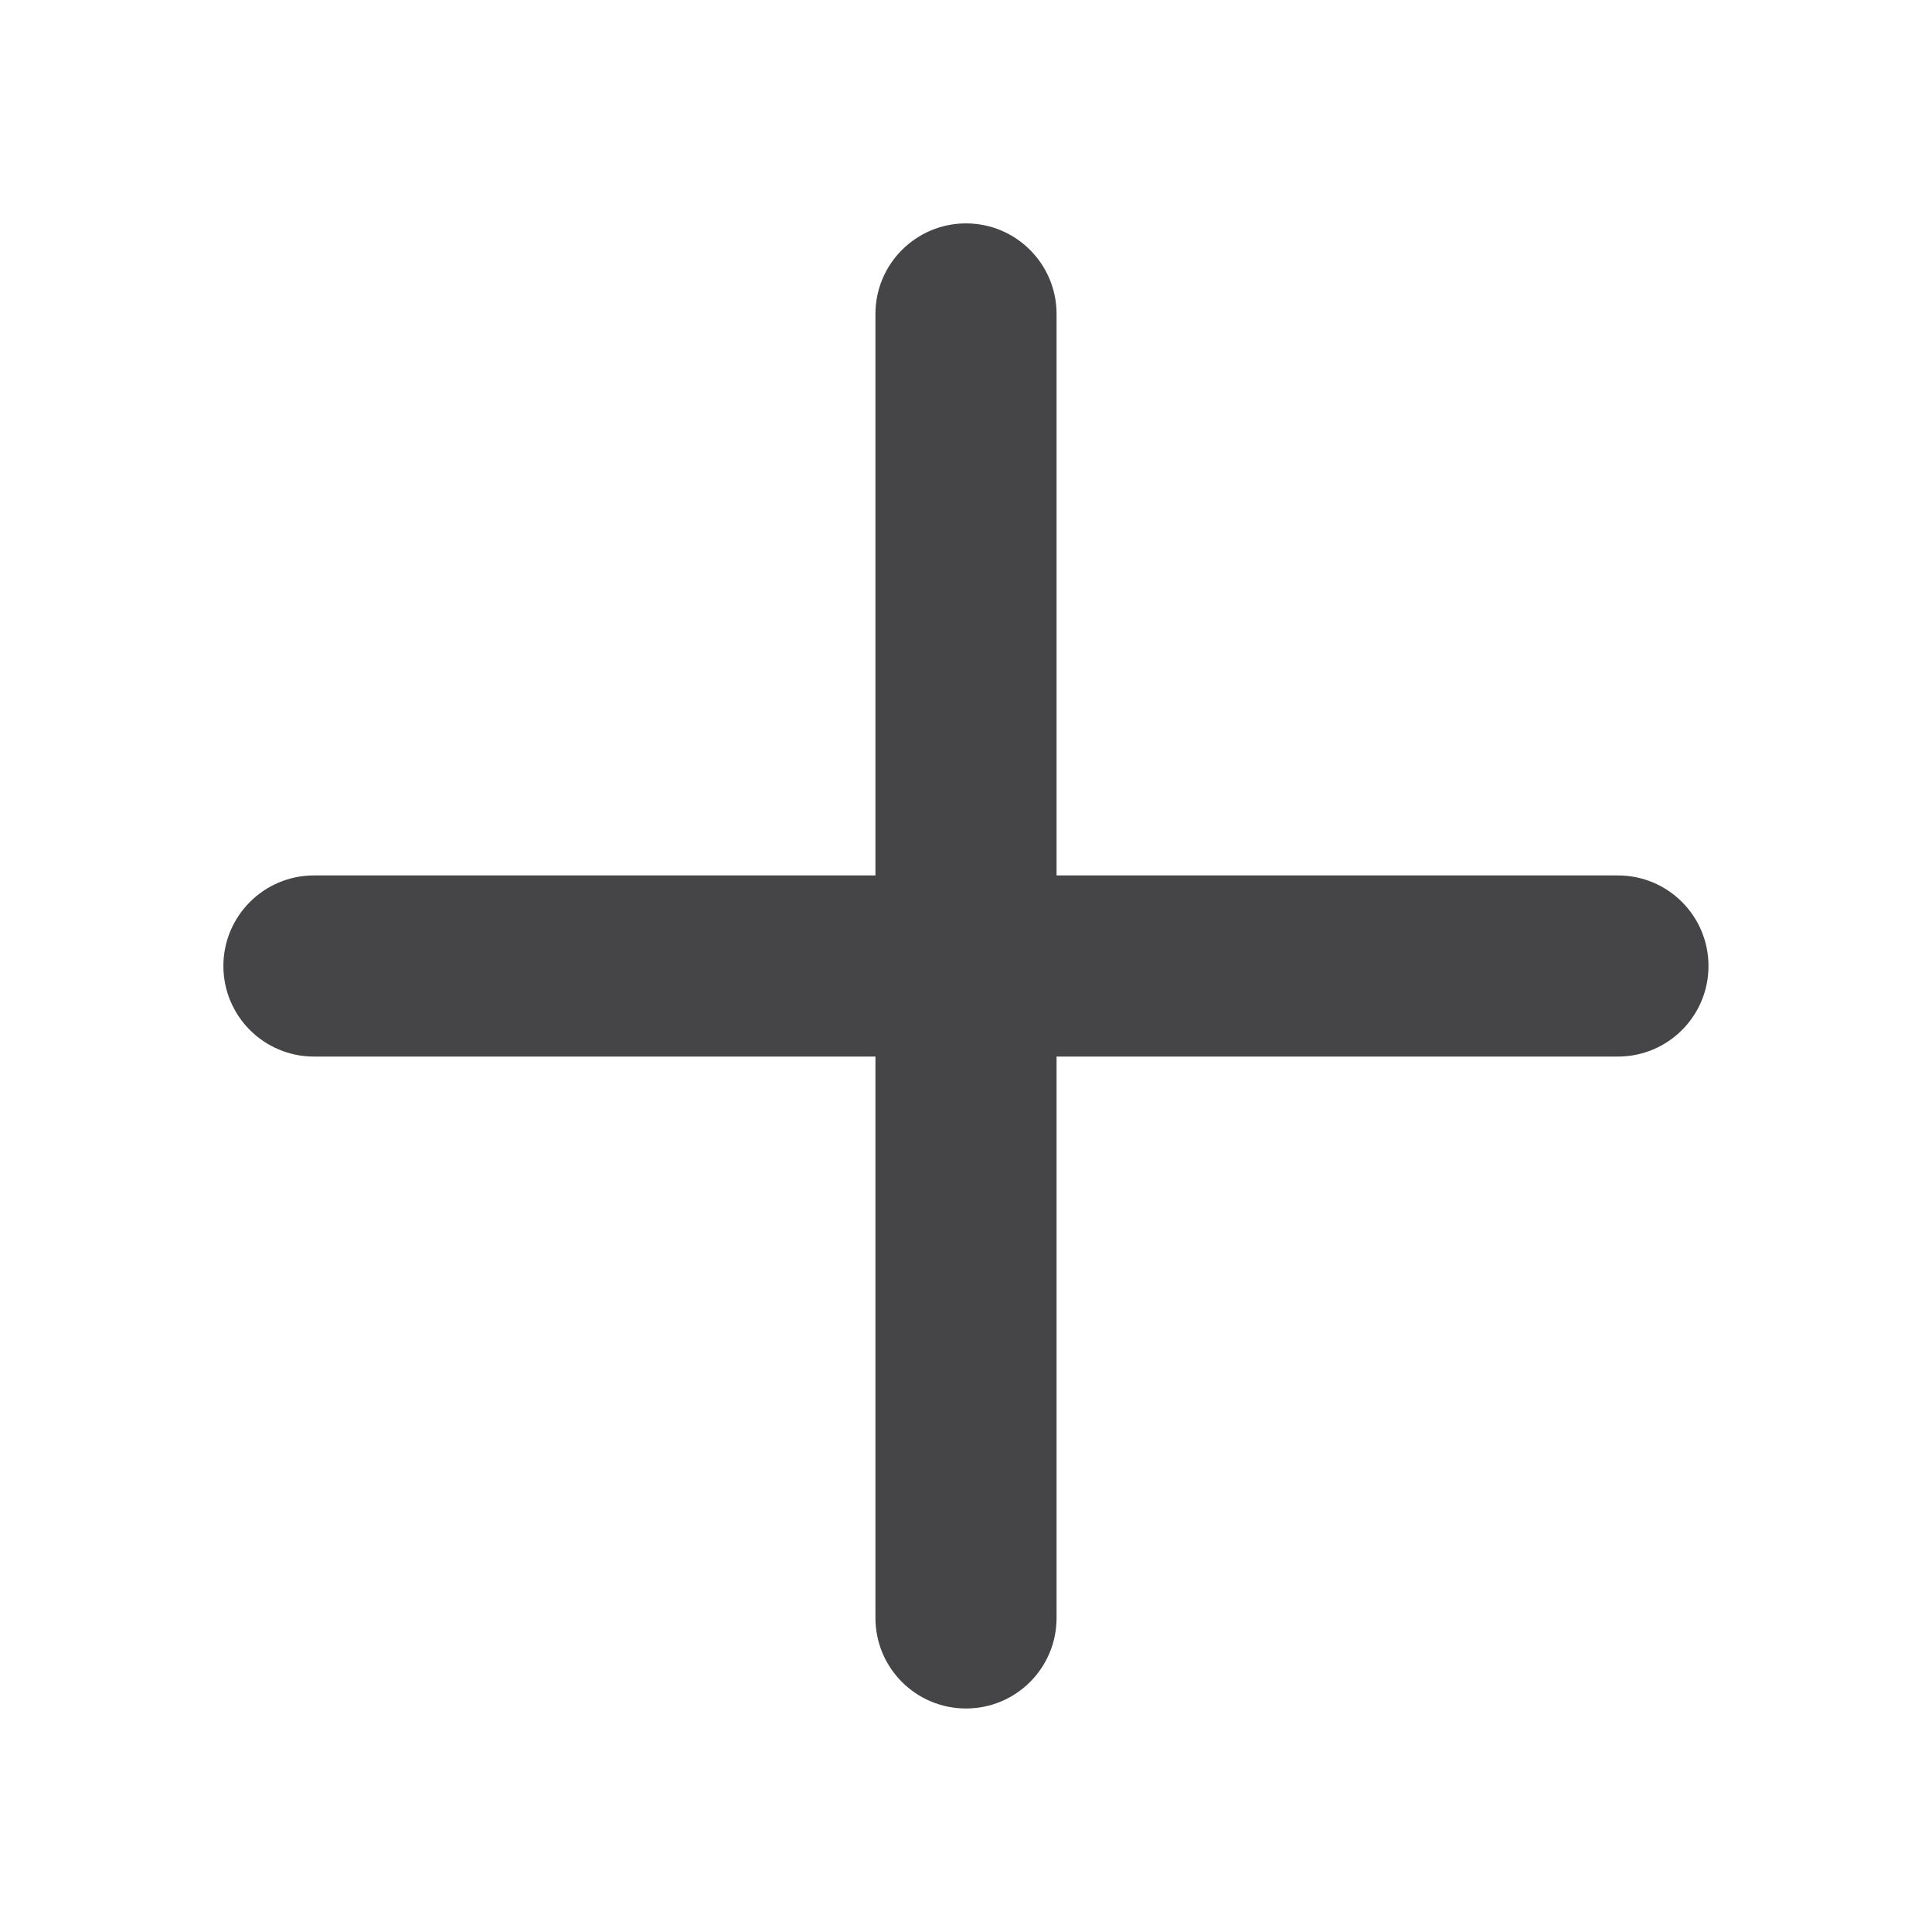
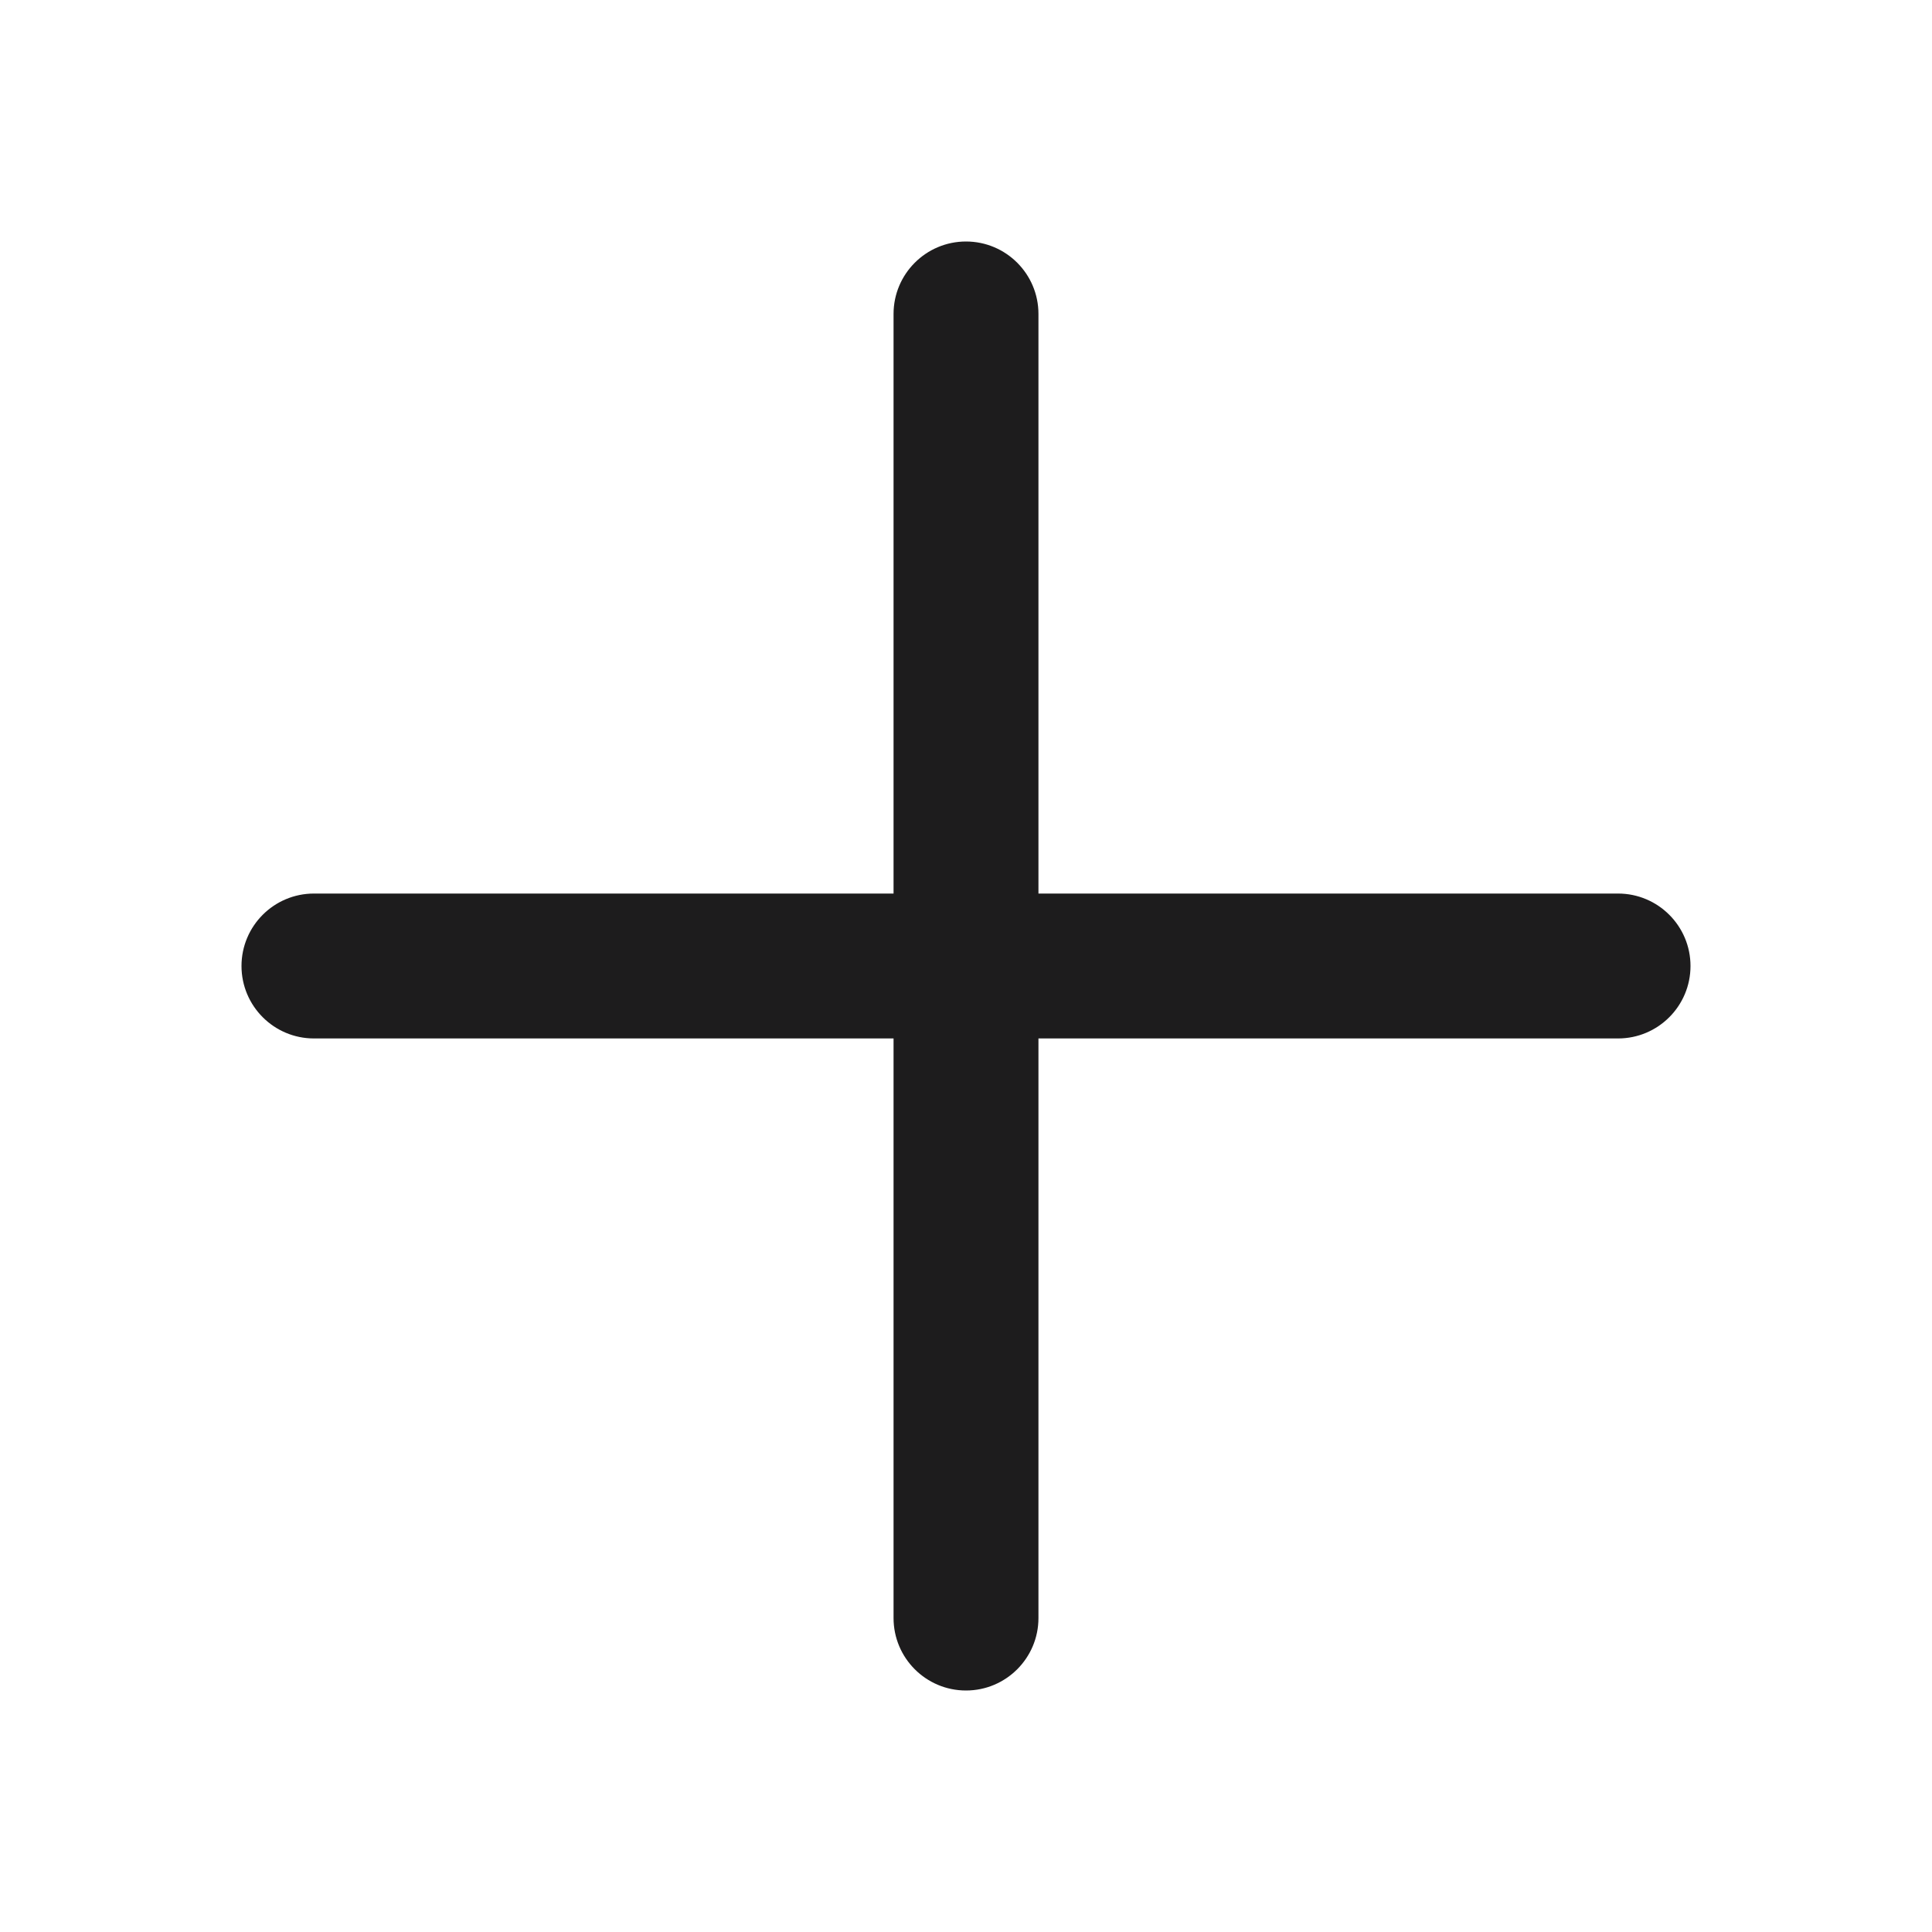
- <svg xmlns="http://www.w3.org/2000/svg" width="16" height="16" viewBox="0 0 16 16" fill="none">
-   <path d="M8 1.85C8.414 1.85 8.75 2.186 8.75 2.6V7.25H13.399C13.814 7.25 14.149 7.586 14.149 8C14.149 8.414 13.814 8.75 13.399 8.75H8.75V13.399C8.75 13.814 8.414 14.149 8 14.149C7.586 14.149 7.25 13.814 7.25 13.399V8.75H2.6C2.186 8.75 1.85 8.414 1.85 8C1.85 7.586 2.186 7.25 2.6 7.25H7.25V2.6C7.25 2.186 7.586 1.85 8 1.85Z" fill="#454447" />
+ <svg xmlns="http://www.w3.org/2000/svg" width="20" height="20" viewBox="0 0 20 20" fill="none">
+   <path d="M10 2.5C10.414 2.5 10.75 2.836 10.75 3.25V9.25H16.75C17.164 9.25 17.5 9.586 17.5 10C17.5 10.414 17.164 10.75 16.75 10.75H10.75V16.75C10.75 17.164 10.414 17.5 10 17.5C9.586 17.5 9.25 17.164 9.25 16.75V10.75H3.25C2.836 10.75 2.5 10.414 2.5 10C2.5 9.586 2.836 9.25 3.25 9.25H9.25V3.25C9.25 2.836 9.586 2.5 10 2.5Z" fill="#1D1C1D" />
</svg>
